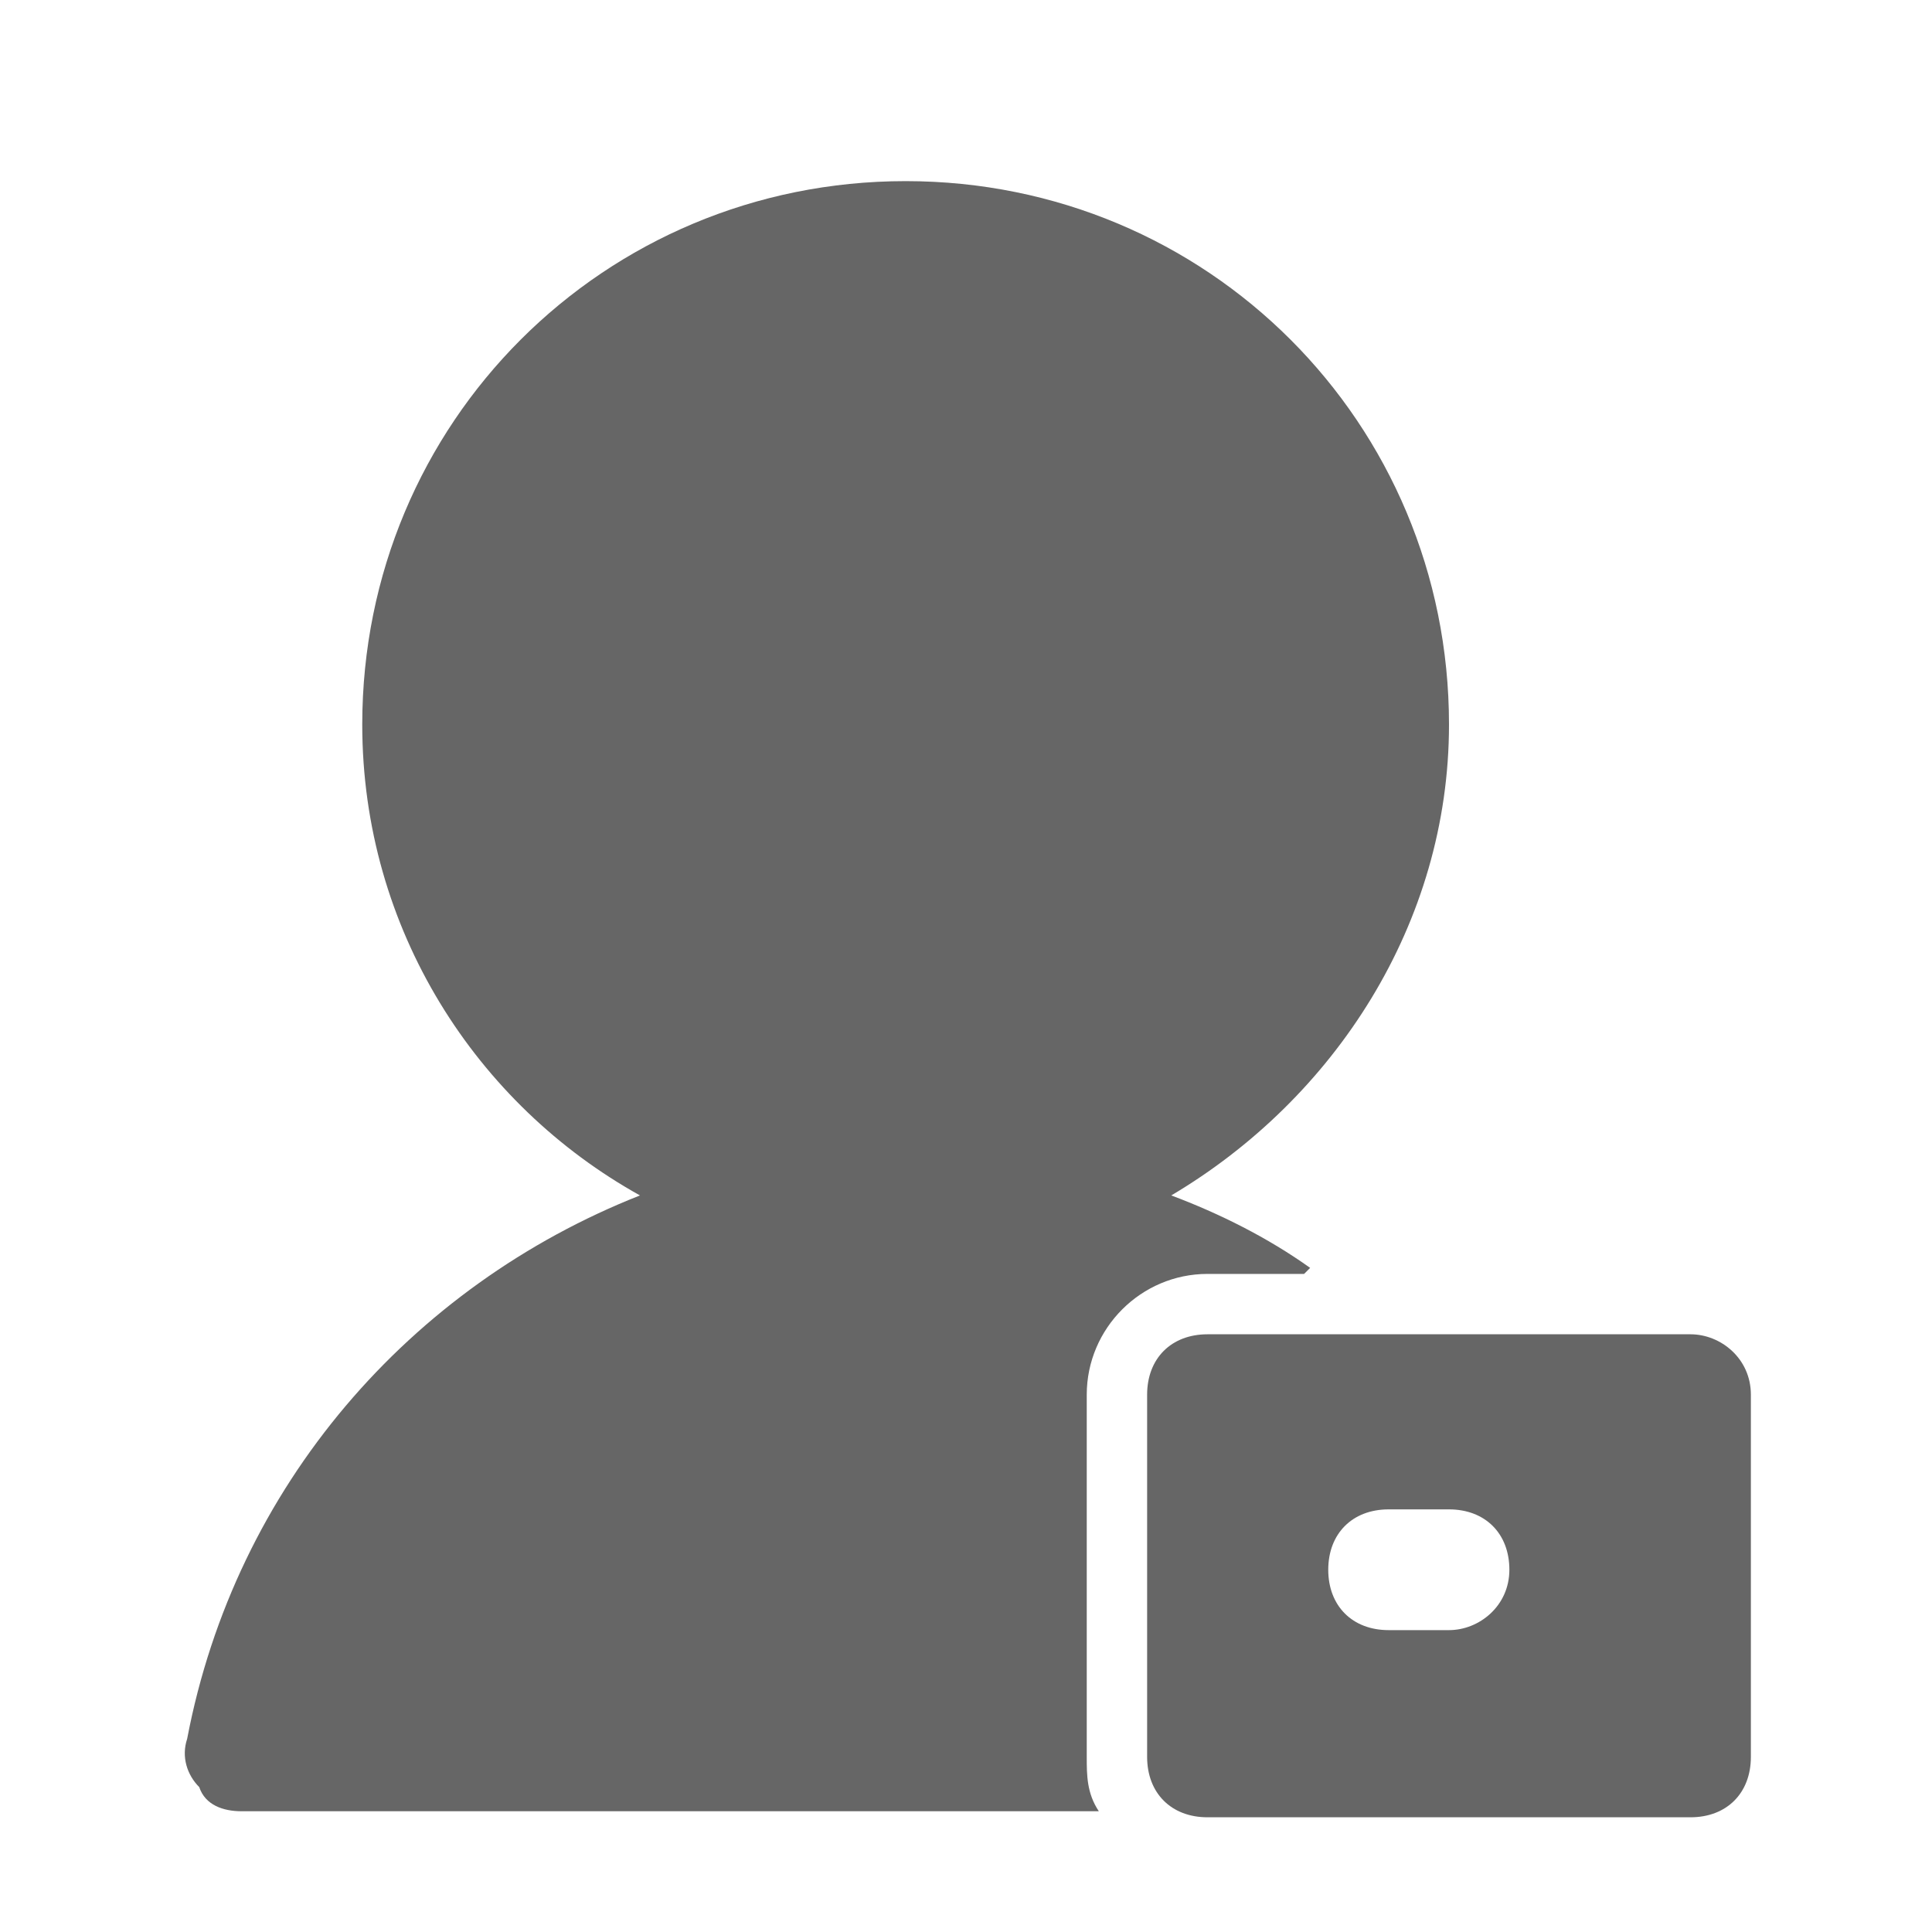
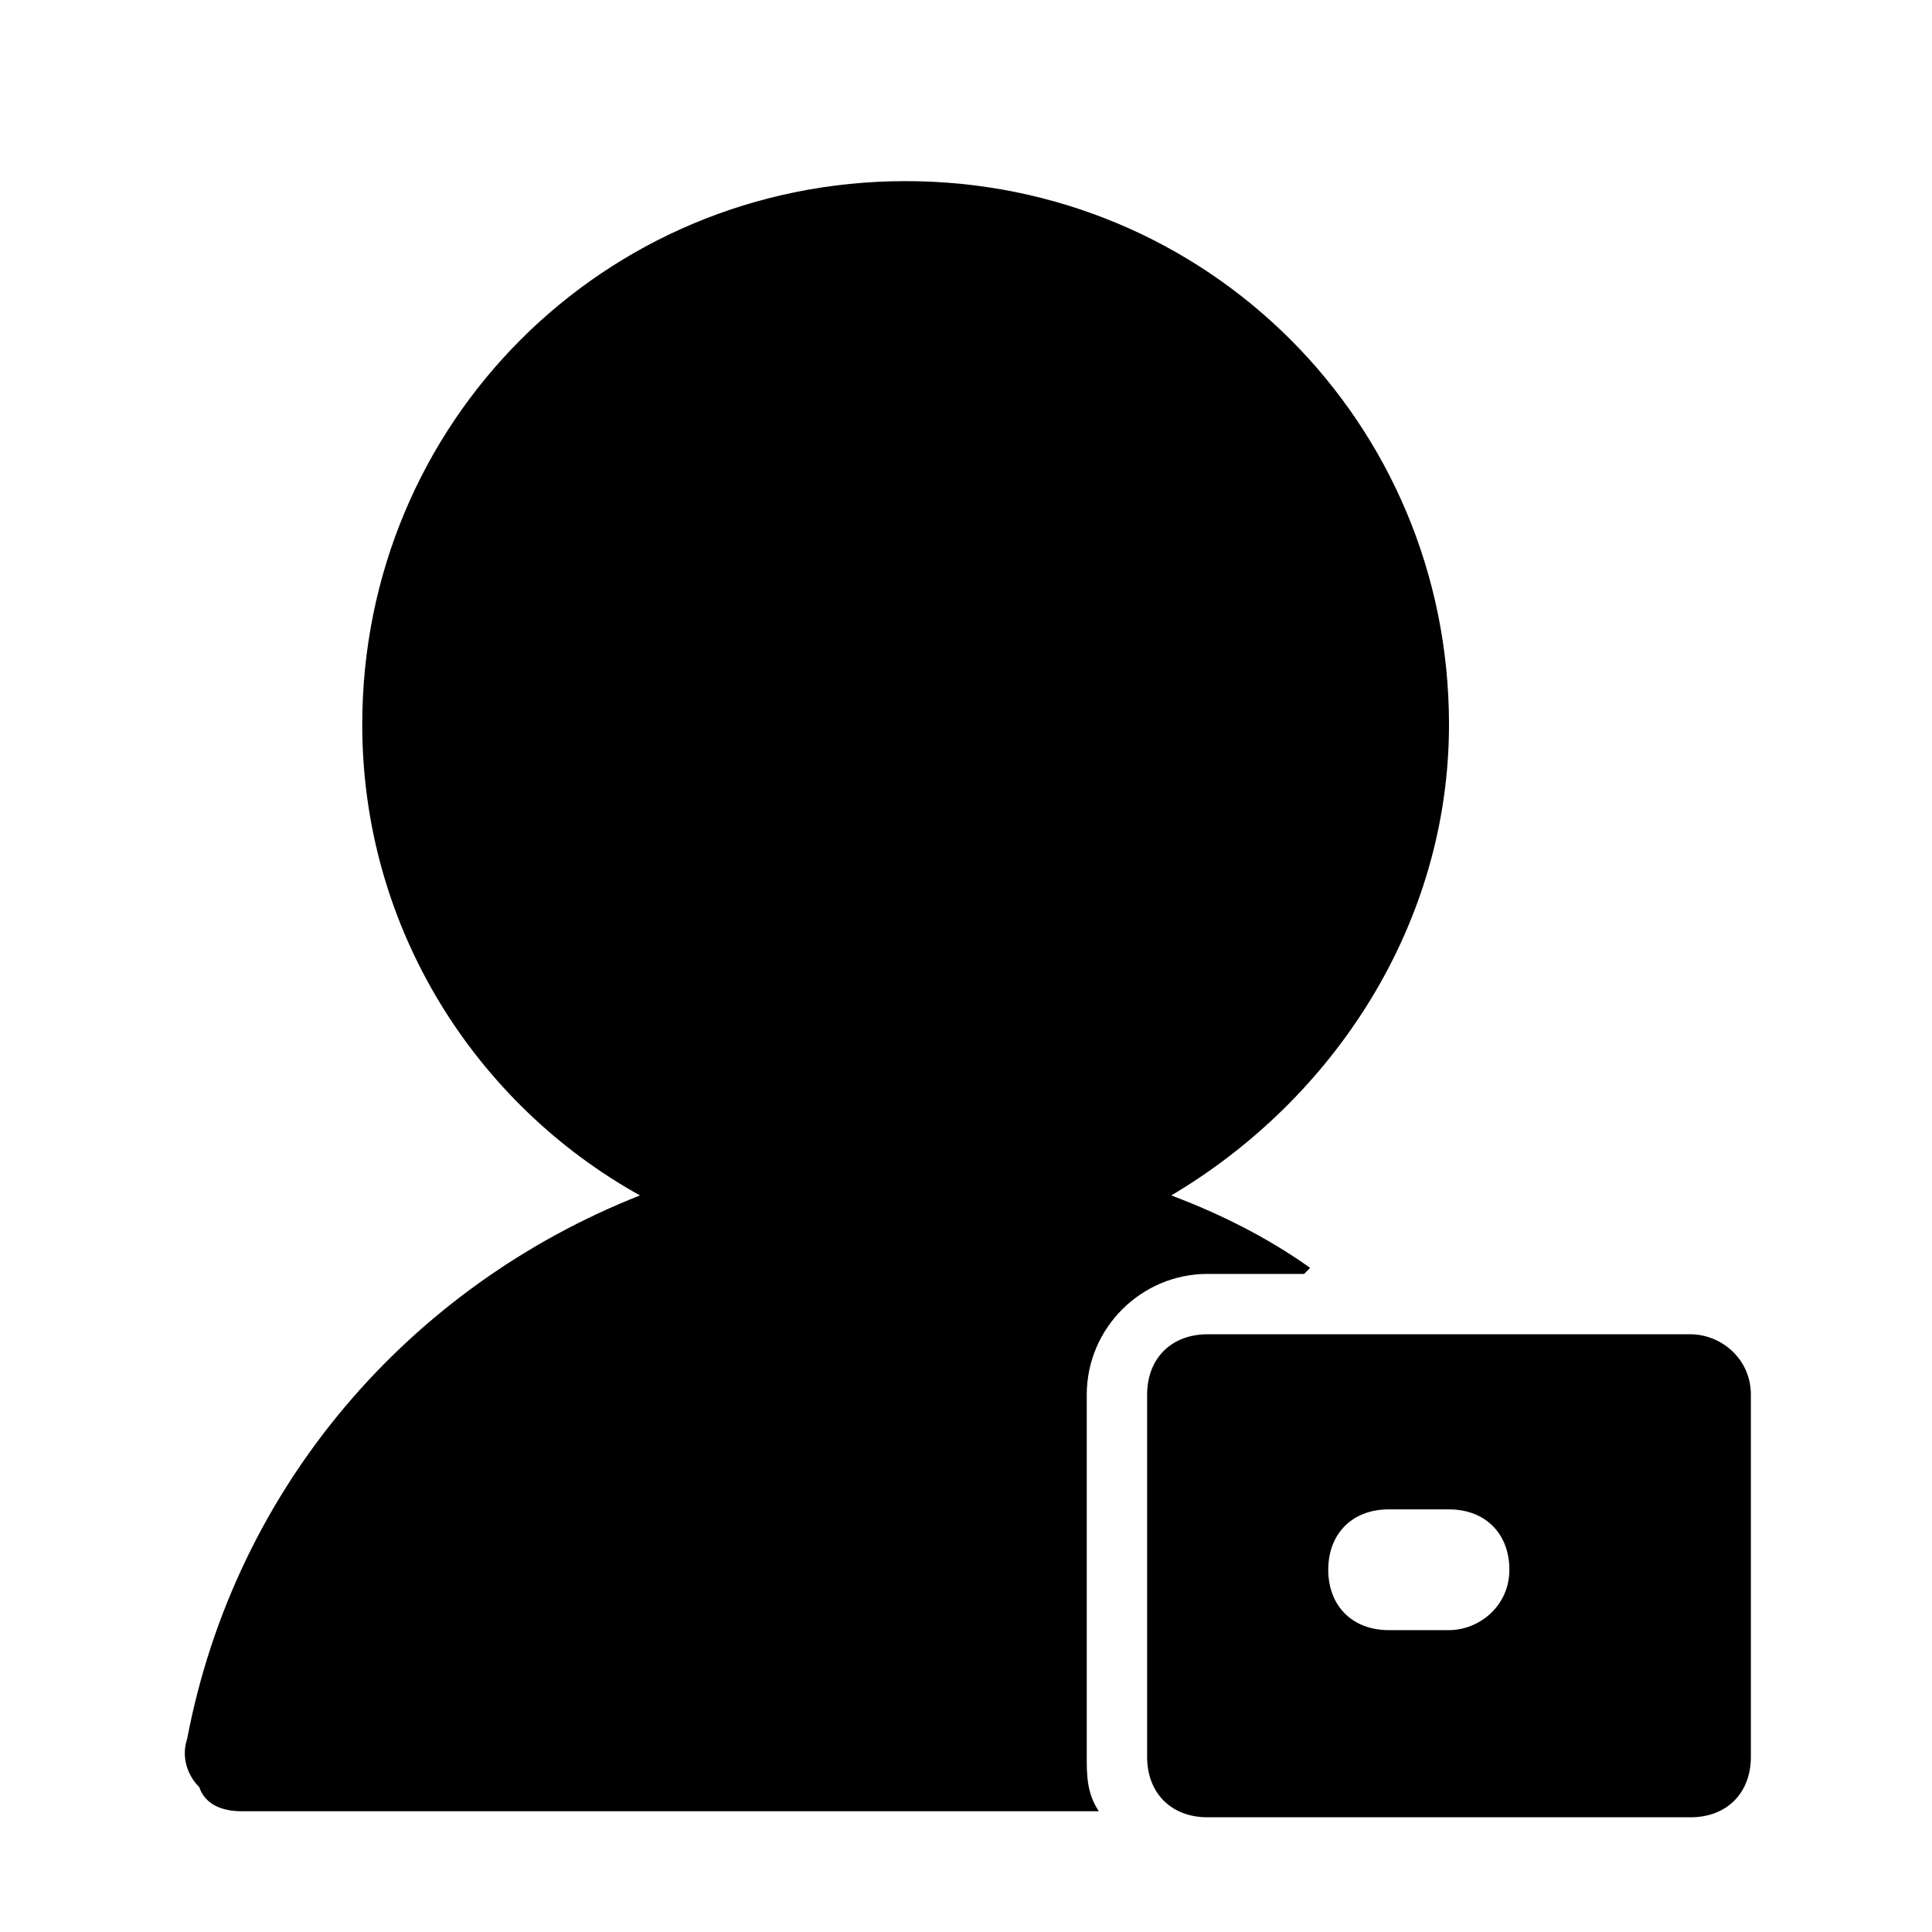
<svg xmlns="http://www.w3.org/2000/svg" class="icon" width="200px" height="200.00px" viewBox="0 0 1024 1024" version="1.1">
-   <path d="M896 707.2h-256c-19.2 0-32 12.8-32 32v192c0 19.2 12.8 32 32 32h256c19.2 0 32-12.8 32-32v-192c0-19.2-16-32-32-32zM768 864h-32c-19.2 0-32-12.8-32-32s12.8-32 32-32h32c19.2 0 32 12.8 32 32s-16 32-32 32z" fill="#666666" />
-   <path d="M576 931.2v-192c0-35.2 28.8-64 64-64h51.2l3.2-3.2c-22.4-16-48-28.8-73.6-38.4 86.4-51.2 147.2-144 147.2-249.6 0-160-128-288-288-288s-288 128-288 288c0 108.8 60.8 201.6 147.2 249.6-121.6 48-214.4 153.6-240 288-3.2 9.6 0 19.2 6.4 25.6 3.2 9.6 12.8 12.8 22.4 12.8h454.4c-6.4-9.6-6.4-19.2-6.4-28.8z" fill="#666666" />
+   <path d="M896 707.2h-256c-19.2 0-32 12.8-32 32v192c0 19.2 12.8 32 32 32h256c19.2 0 32-12.8 32-32v-192c0-19.2-16-32-32-32zM768 864h-32c-19.2 0-32-12.8-32-32s12.8-32 32-32h32c19.2 0 32 12.8 32 32s-16 32-32 32z" />
+   <path d="M576 931.2v-192c0-35.2 28.8-64 64-64h51.2l3.2-3.2c-22.4-16-48-28.8-73.6-38.4 86.4-51.2 147.2-144 147.2-249.6 0-160-128-288-288-288s-288 128-288 288c0 108.8 60.8 201.6 147.2 249.6-121.6 48-214.4 153.6-240 288-3.2 9.6 0 19.2 6.4 25.6 3.2 9.6 12.8 12.8 22.4 12.8h454.4c-6.4-9.6-6.4-19.2-6.4-28.8z" />
</svg>
